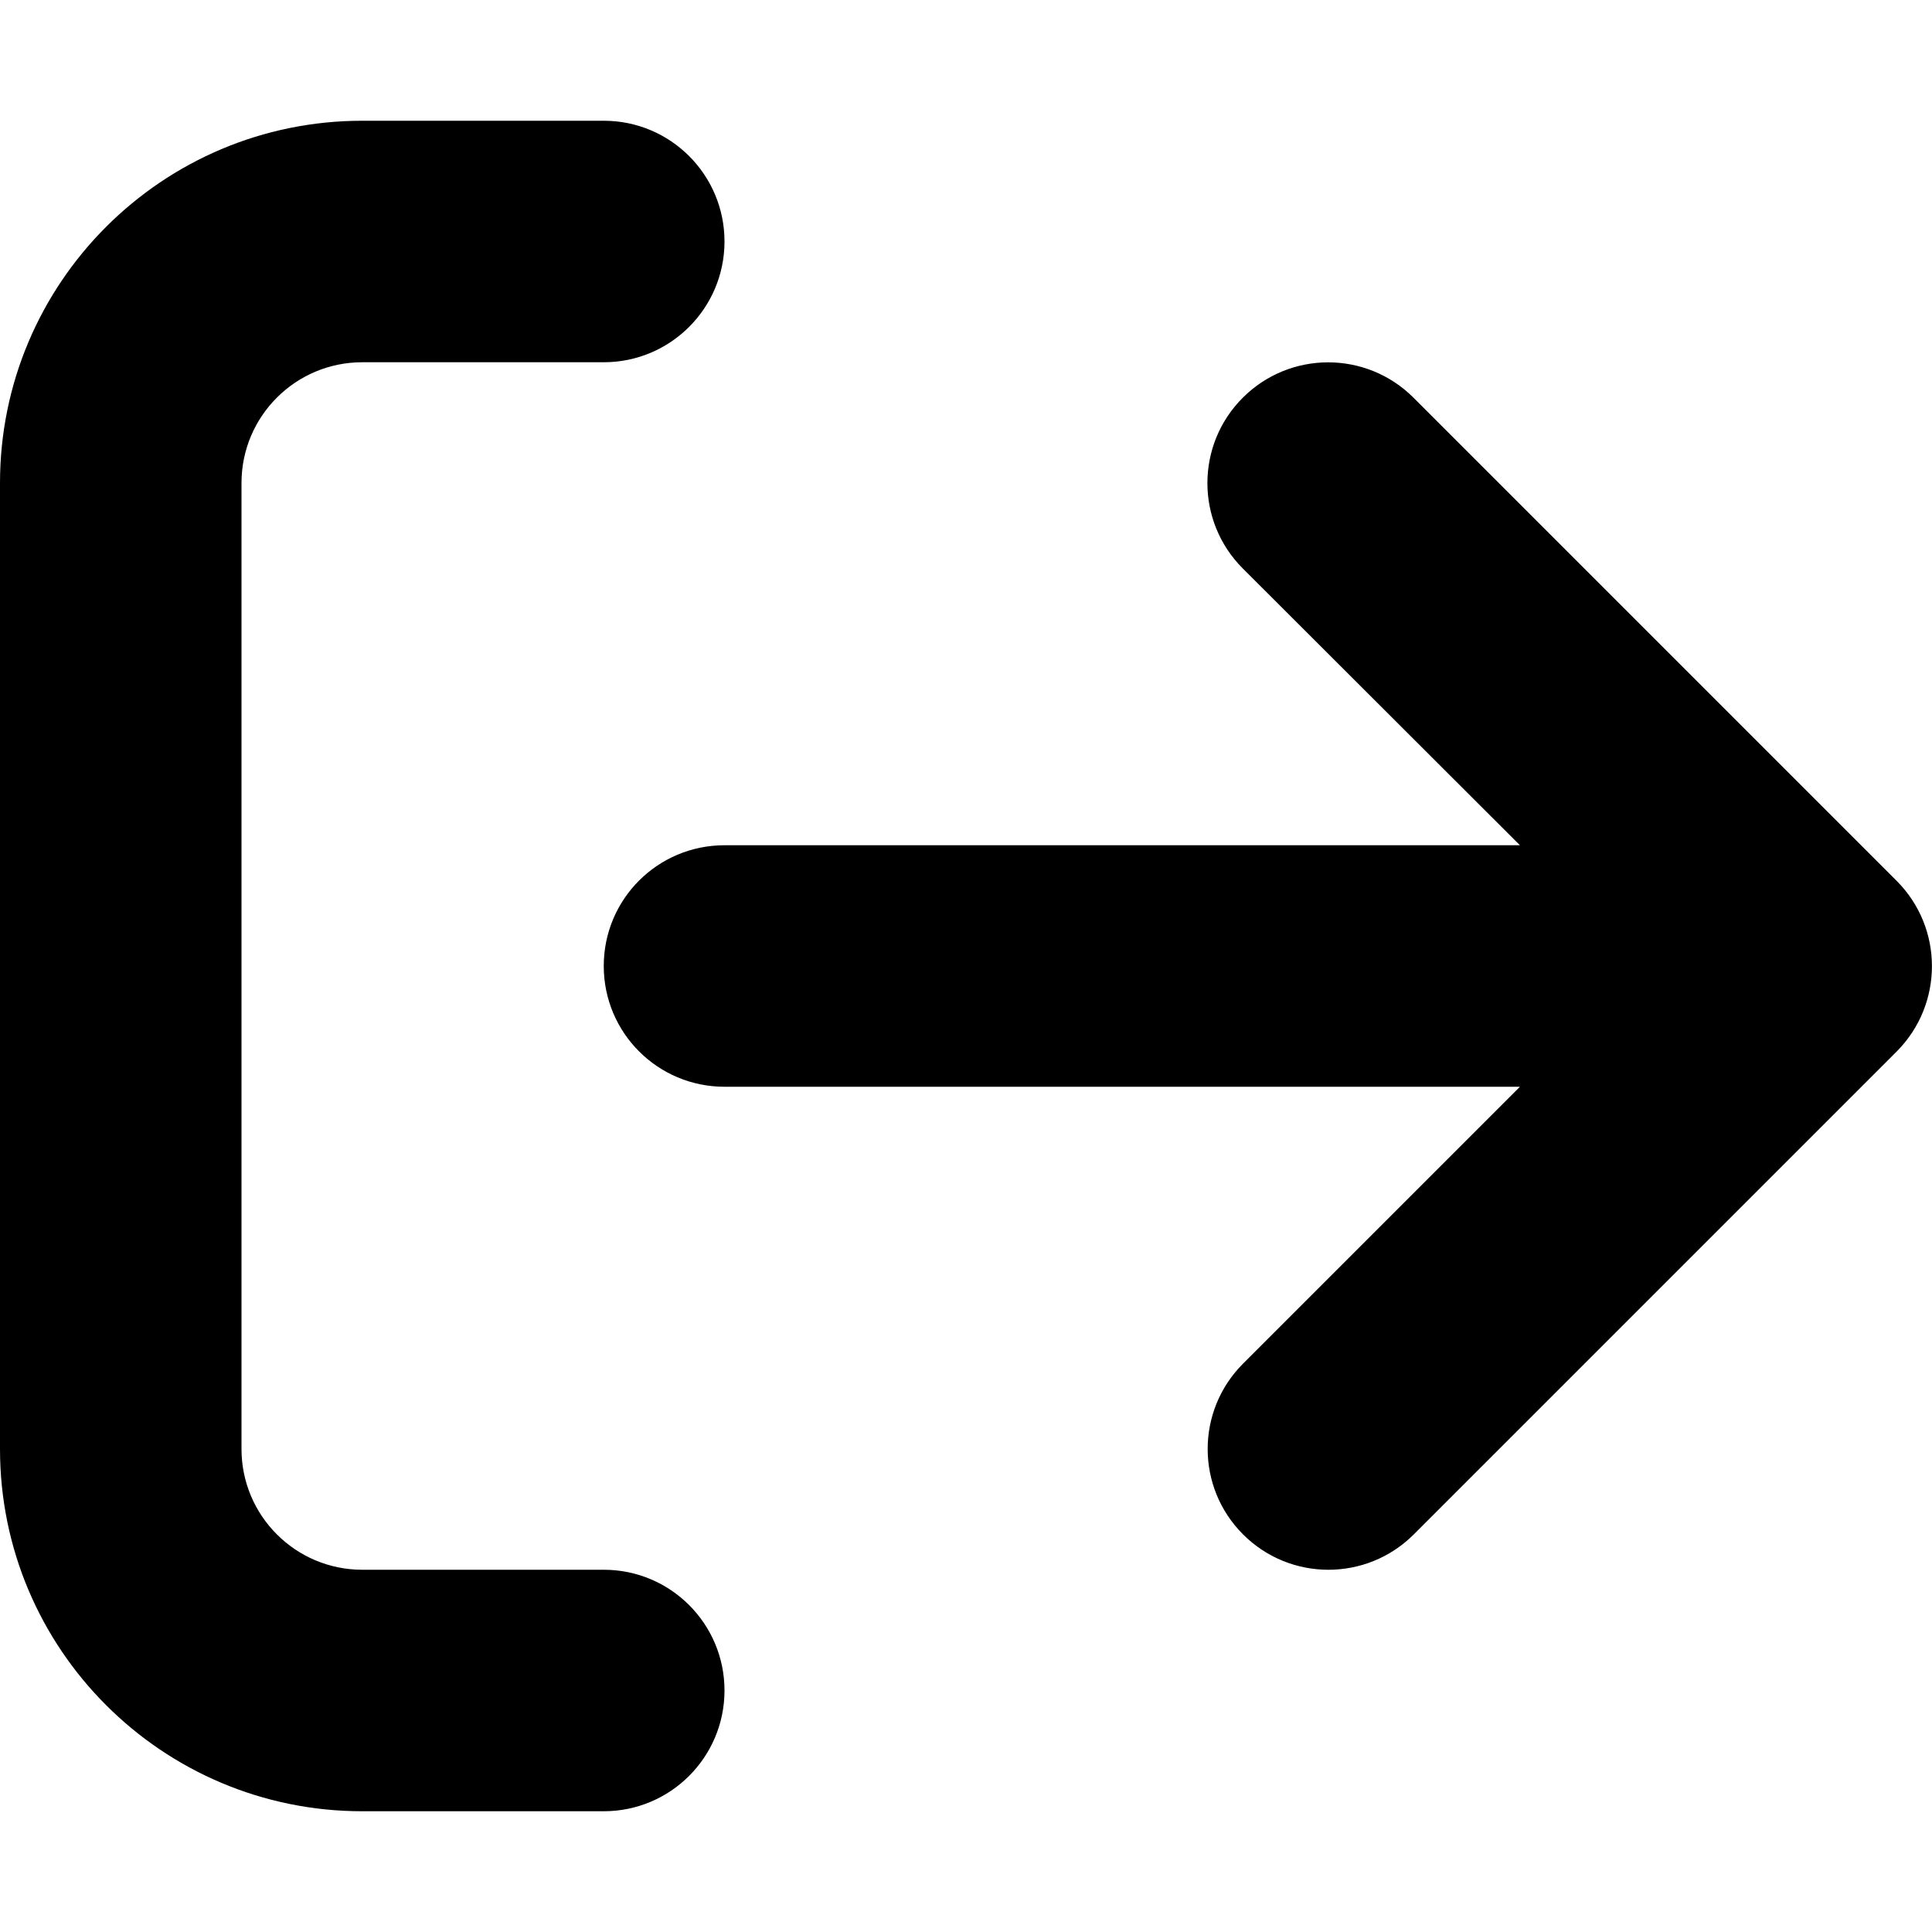
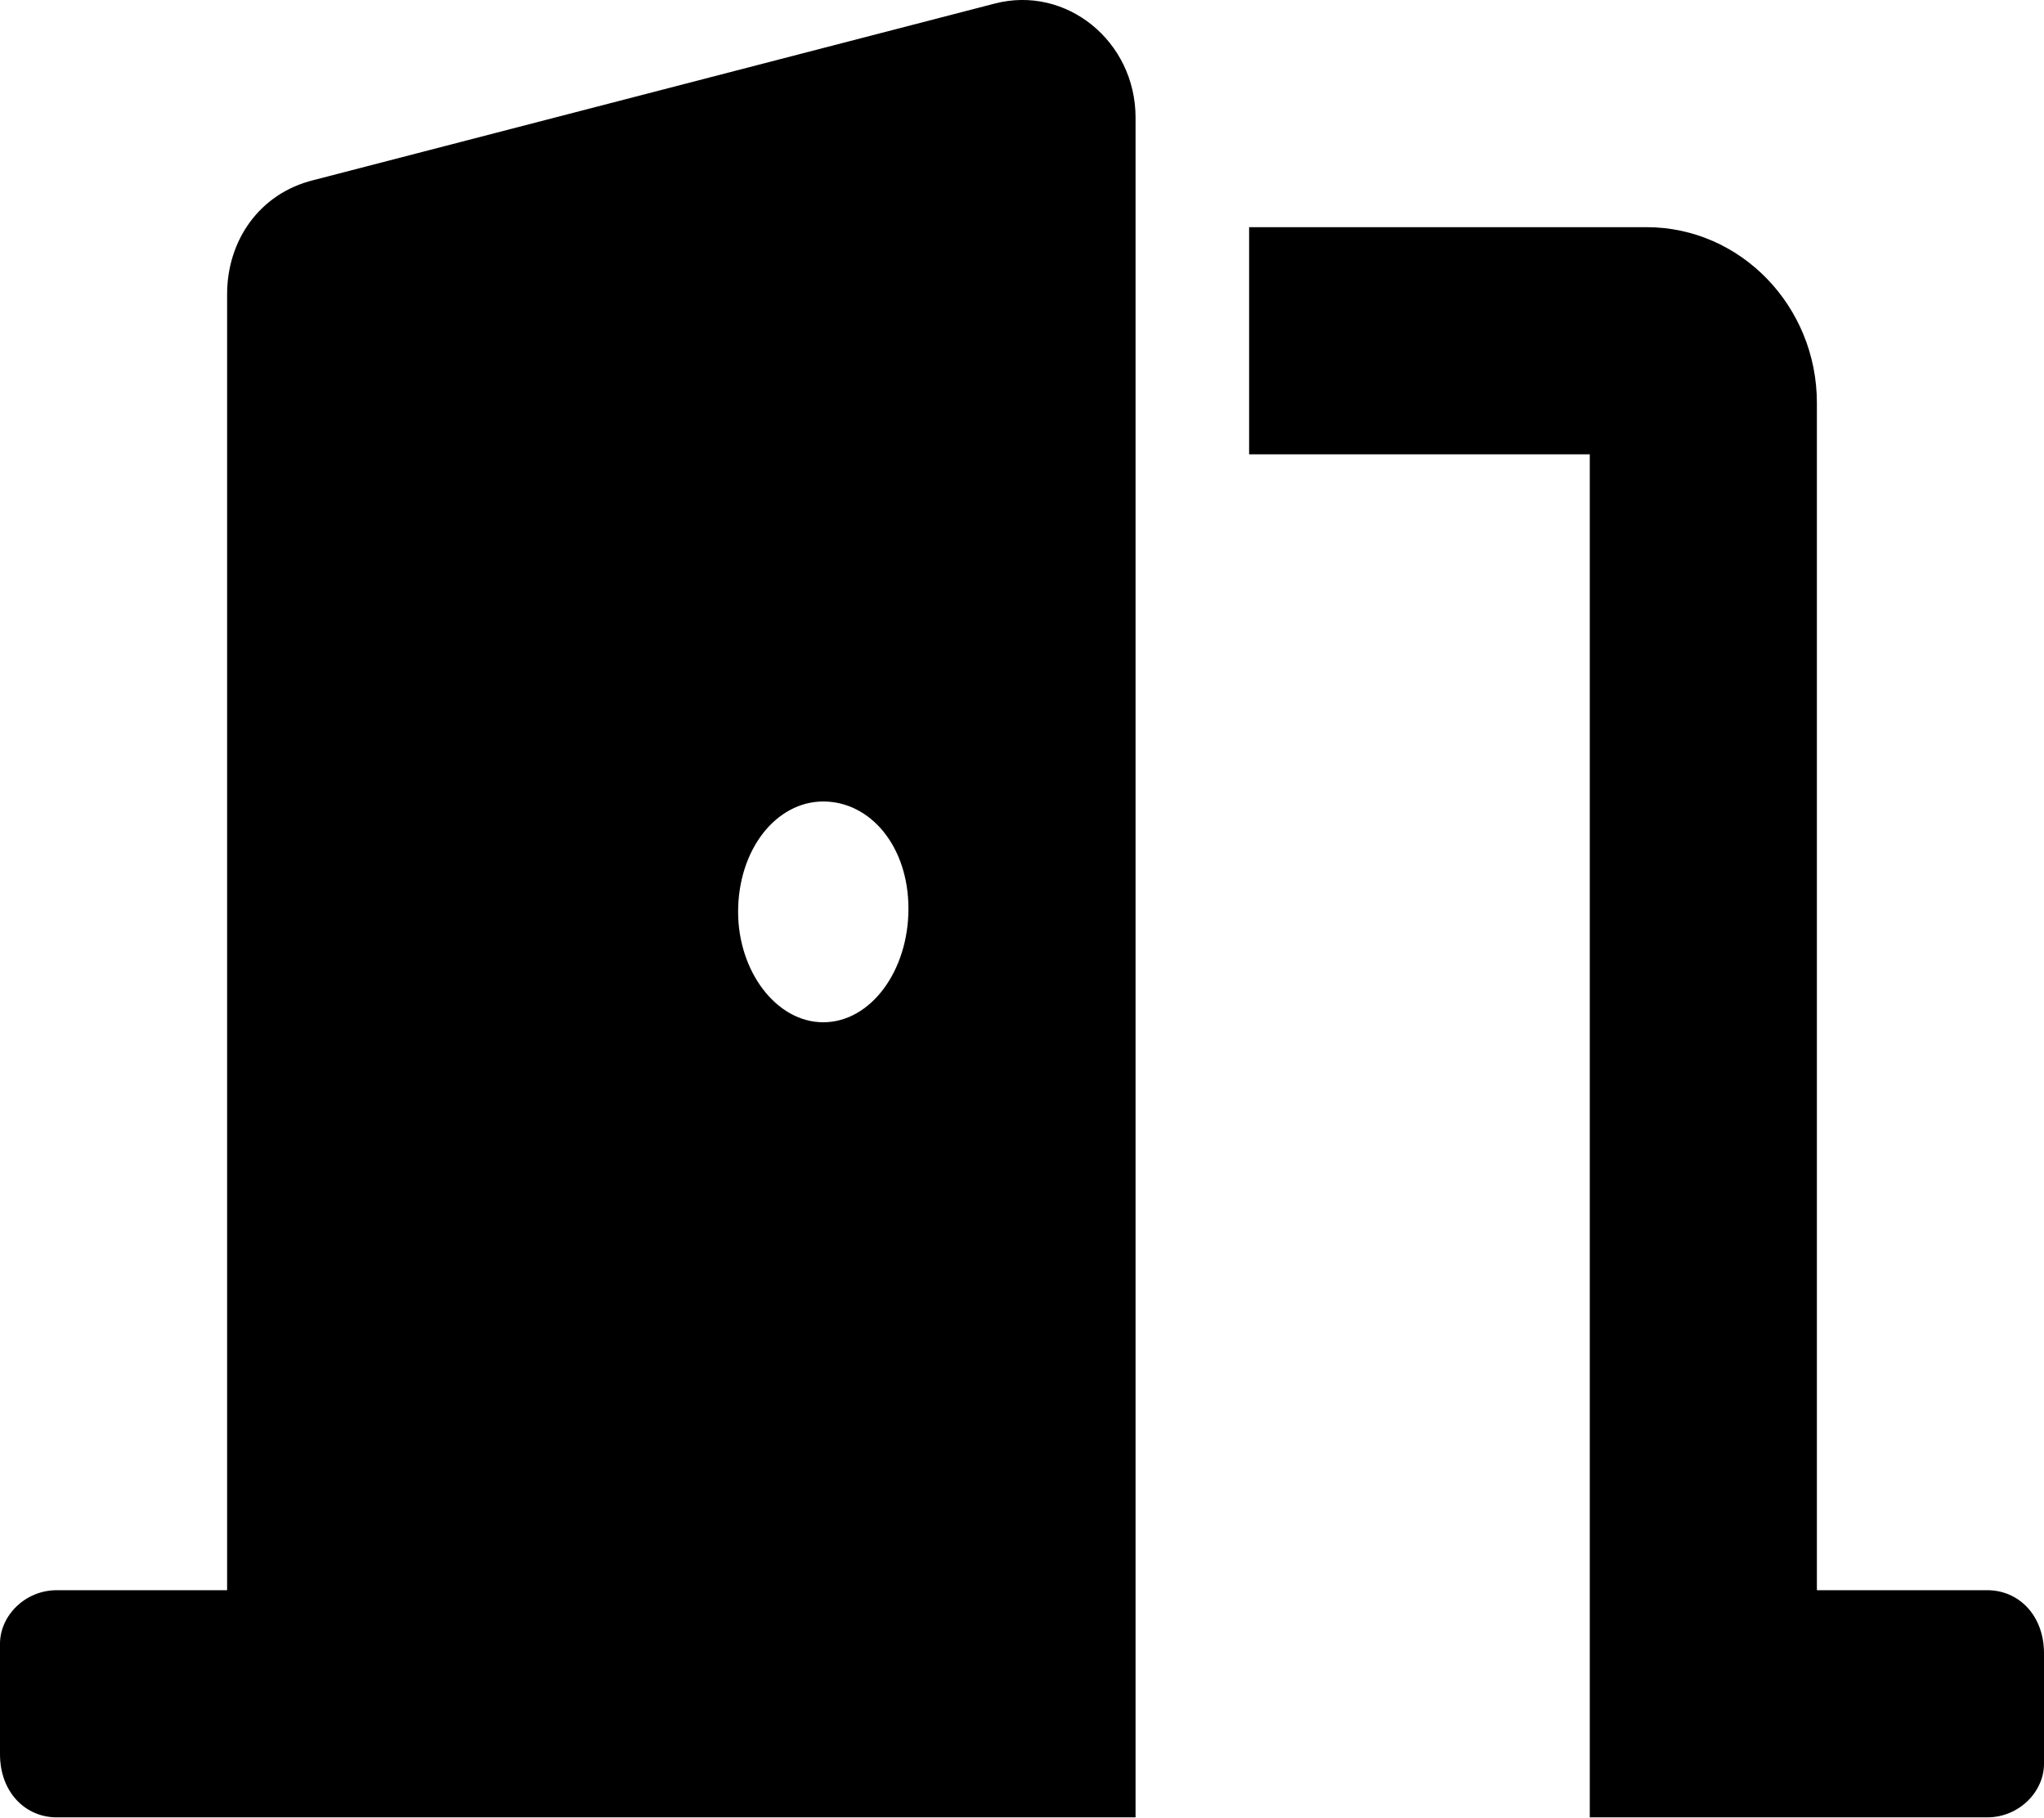
- <svg xmlns="http://www.w3.org/2000/svg" viewBox="0 0 512 512">
-   <path d="M160 416H96c-17.67 0-32-14.33-32-32V128c0-17.67 14.33-32 32-32h64c17.67 0 32-14.33 32-32S177.7 32 160 32H96C42.98 32 0 74.98 0 128v256c0 53.02 42.98 96 96 96h64c17.67 0 32-14.33 32-32S177.7 416 160 416zM502.6 233.4l-128-128c-12.51-12.51-32.76-12.49-45.25 0c-12.5 12.5-12.5 32.75 0 45.25L402.8 224H192C174.3 224 160 238.3 160 256s14.31 32 32 32h210.8l-73.38 73.38c-12.5 12.5-12.5 32.75 0 45.25s32.75 12.5 45.25 0l128-128C515.1 266.1 515.1 245.9 502.6 233.4z" />
+ <svg xmlns="http://www.w3.org/2000/svg" viewBox="0 0 576 512">
+   <path d="M560 448H512V113.5c0-27.25-21.5-49.5-48-49.5L352 64.01V128h96V512h112c8.875 0 16-7.125 16-15.1v-31.1C576 455.1 568.9 448 560 448zM280.3 1.007l-192 49.75C73.1 54.51 64 67.76 64 82.88V448H16c-8.875 0-16 7.125-16 15.1v31.1C0 504.9 7.125 512 16 512H320V33.13C320 11.63 300.5-4.243 280.3 1.007zM232 288c-13.25 0-24-14.37-24-31.1c0-17.62 10.75-31.1 24-31.1S256 238.4 256 256C256 273.6 245.3 288 232 288z" />
</svg>
